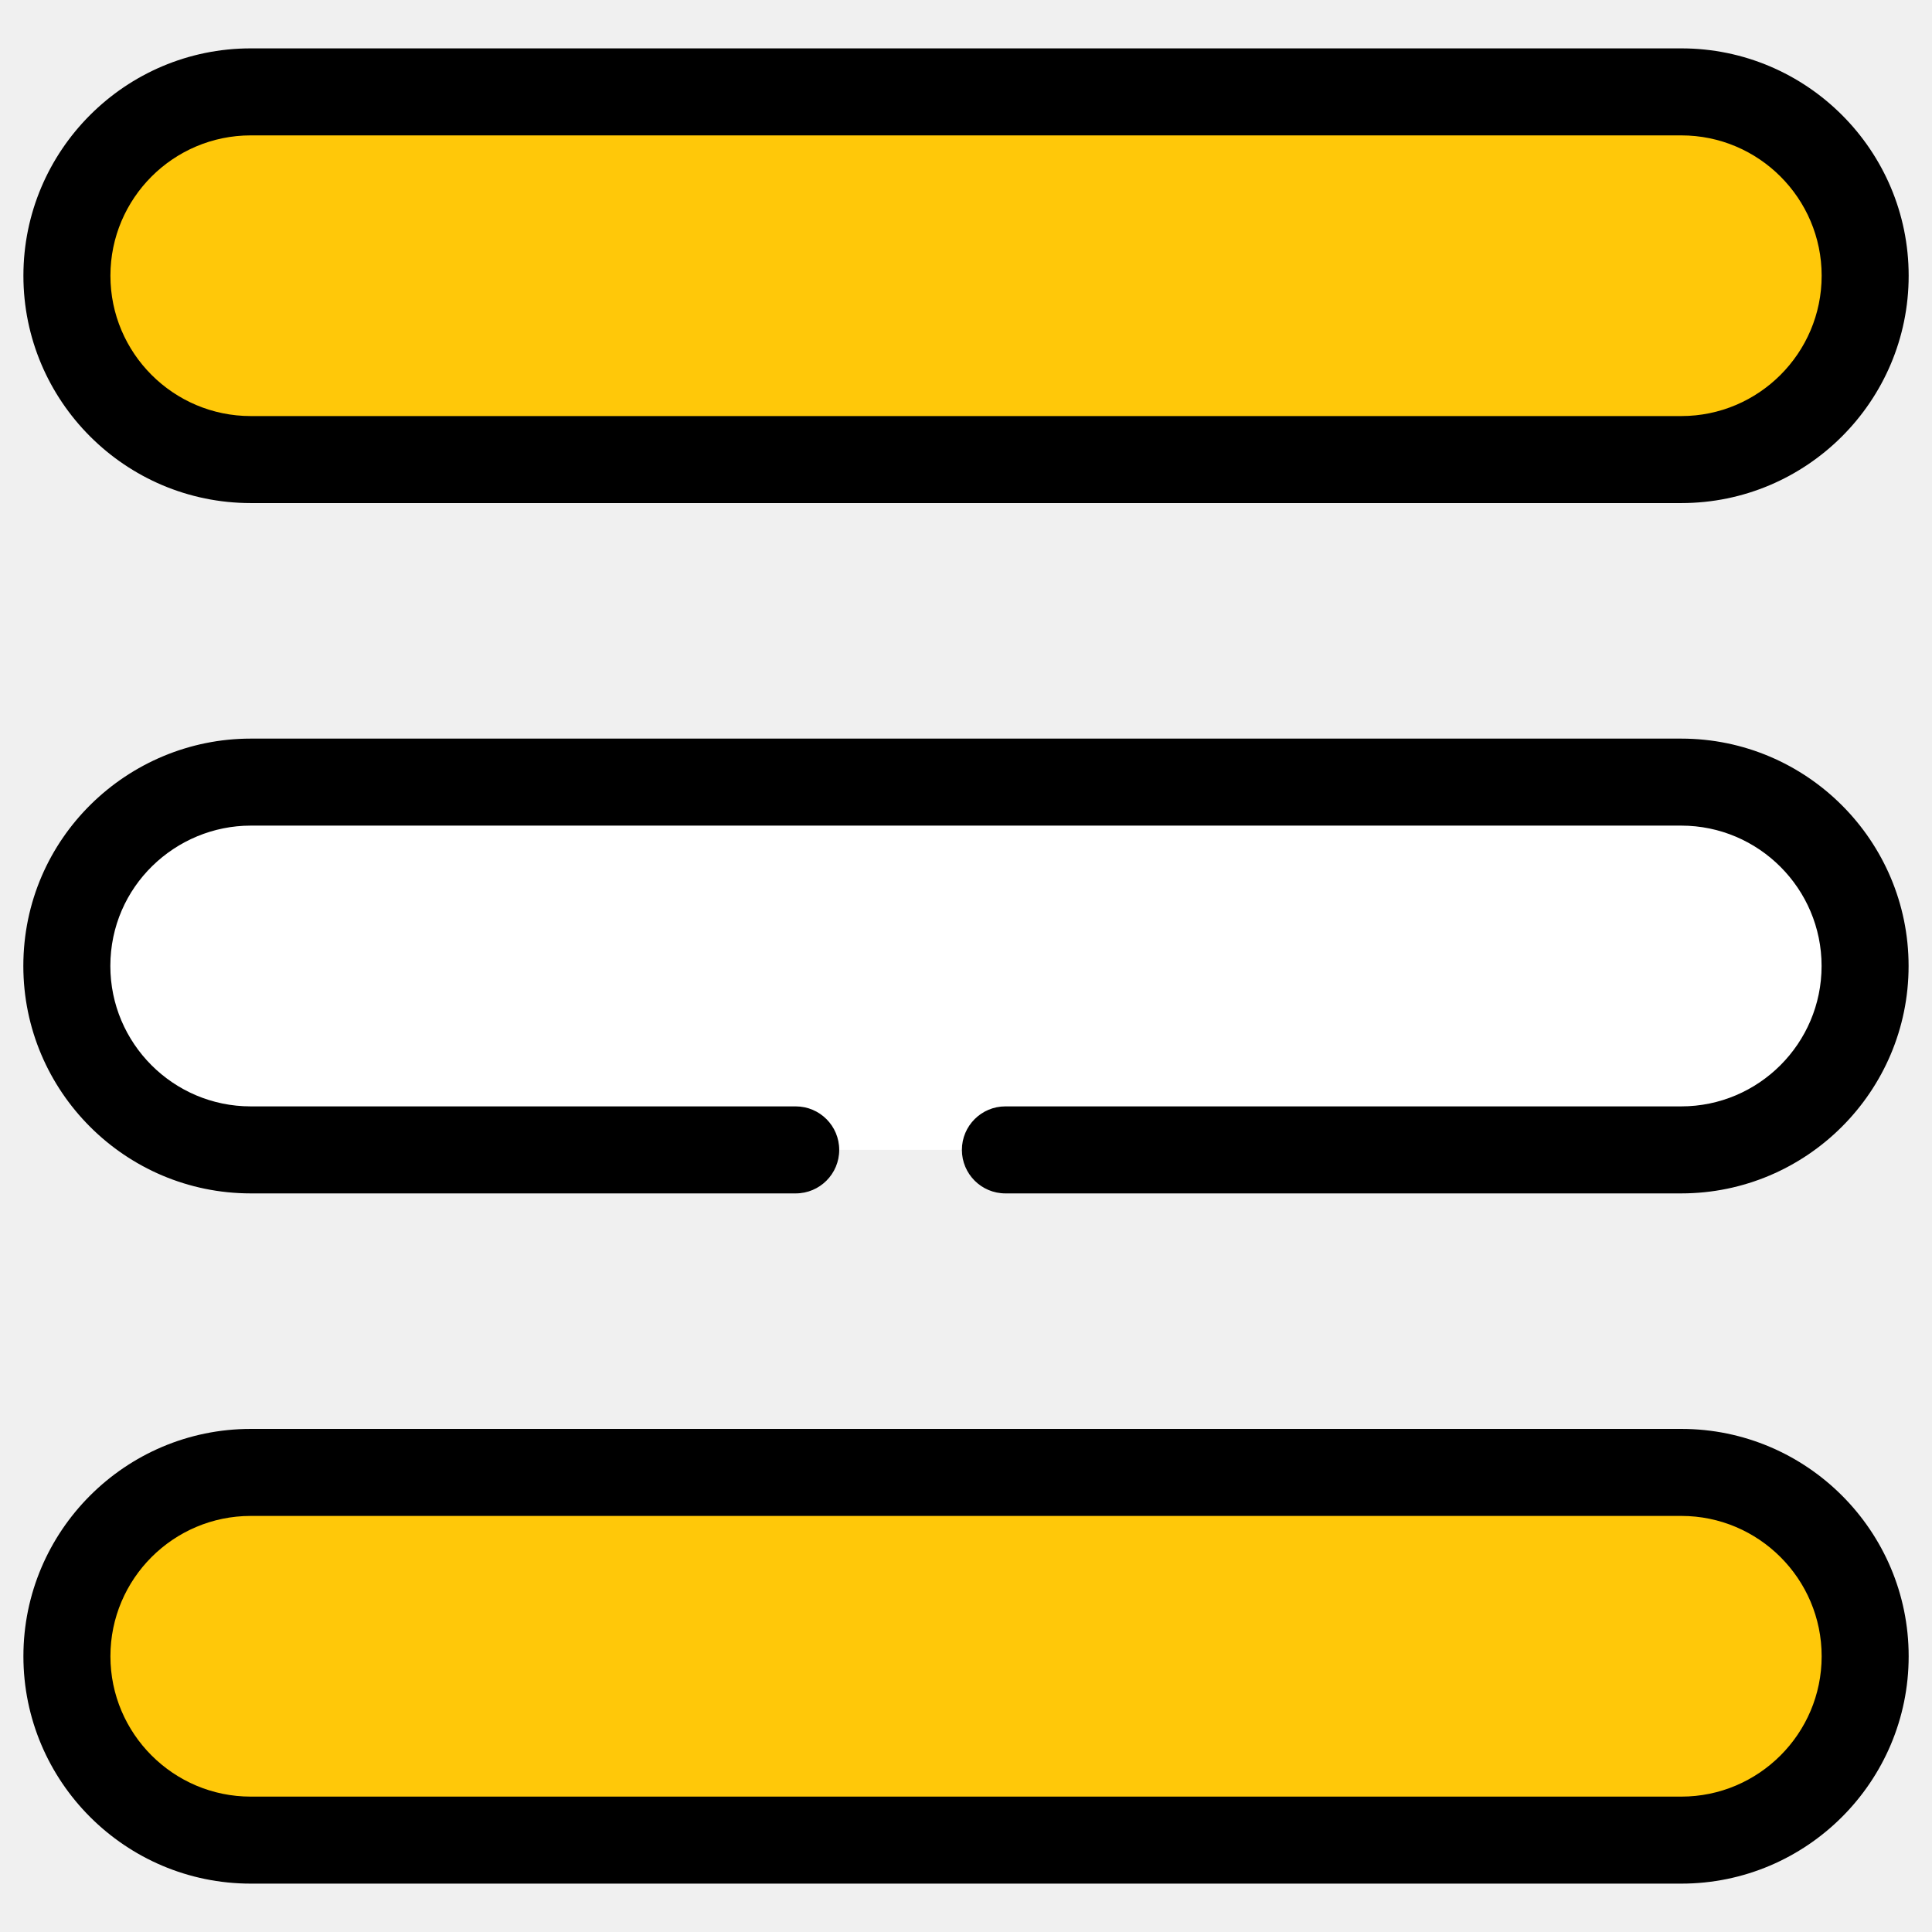
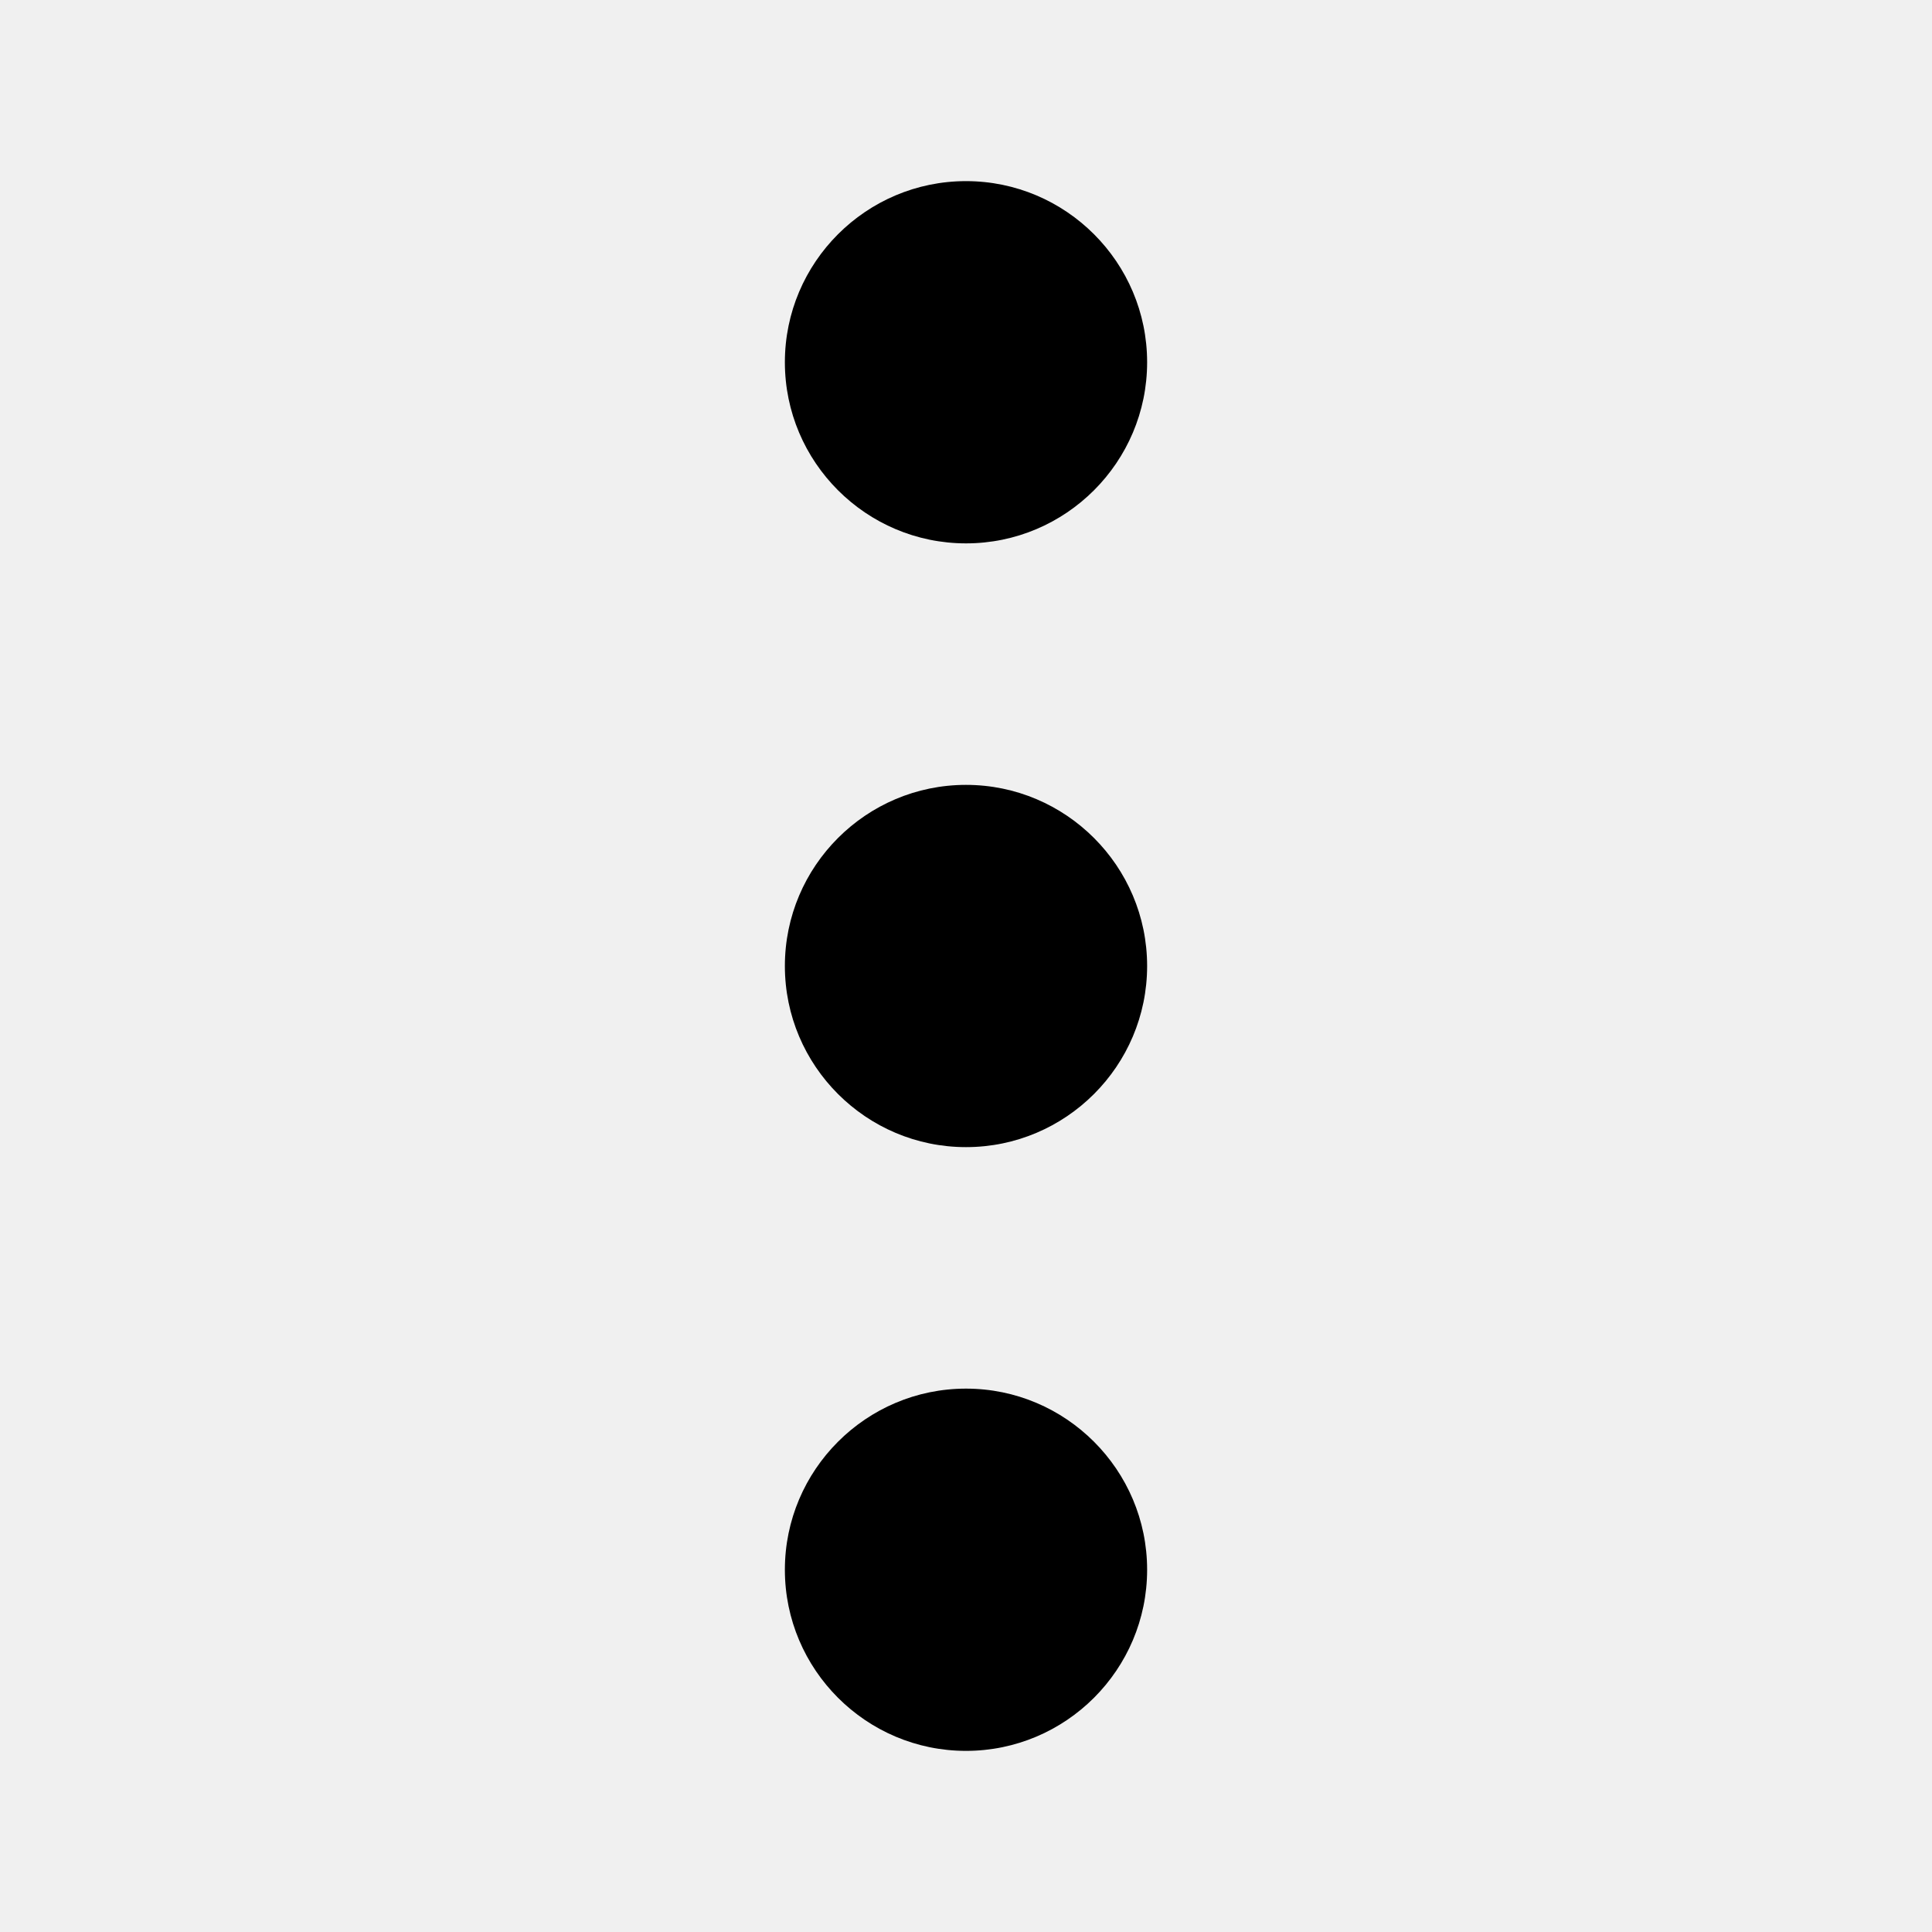
- <svg xmlns="http://www.w3.org/2000/svg" enable-background="new 0 0 512 512" height="512" viewBox="0 0 512 512" width="512">
-   <g id="_x39_1_Menu">
-     <g>
-       <path d="m494.286 73.069c0 26.908-21.813 48.722-48.722 48.722h-379.11c-26.908 0-48.722-21.813-48.722-48.722 0-26.908 21.813-48.722 48.722-48.722h379.111c26.908.001 48.721 21.814 48.721 48.722z" fill="#ffc809" />
-       <path d="m494.286 255.999c0 26.908-21.813 48.722-48.722 48.722h-379.11c-26.908 0-48.722-21.813-48.722-48.722 0-26.908 21.813-48.722 48.722-48.722h379.111c26.908 0 48.721 21.813 48.721 48.722z" fill="#fff" />
-       <path d="m494.286 438.928c0 26.908-21.813 48.722-48.722 48.722h-379.11c-26.908 0-48.722-21.813-48.722-48.722 0-26.908 21.813-48.722 48.722-48.722h379.111c26.908.001 48.721 21.814 48.721 48.722z" fill="#ffc809" />
-       <path d="m445.564 12.819h-379.109c-33.222 0-60.252 27.026-60.252 60.249s27.03 60.252 60.252 60.252h379.109c33.222 0 60.252-27.03 60.252-60.252s-27.03-60.249-60.252-60.249zm0 97.442h-379.109c-20.507 0-37.193-16.686-37.193-37.193s16.686-37.19 37.193-37.19h379.109c20.507 0 37.193 16.683 37.193 37.19s-16.686 37.193-37.193 37.193z" />
-       <path d="m445.537 293.203h-179.094c-6.369 0-11.53 5.161-11.53 11.53s5.161 11.53 11.53 11.53h179.094c33.226 0 60.26-27.034 60.26-60.26 0-33.23-27.034-60.264-60.26-60.264h-379.093c-32.531 0-60.26 26.289-60.26 60.264 0 33.226 27.034 60.26 60.26 60.26h144.427c6.369 0 11.53-5.161 11.53-11.53s-5.161-11.53-11.53-11.53h-144.427c-20.514 0-37.201-16.69-37.201-37.201 0-21.144 17.335-37.205 37.201-37.205h379.094c20.514 0 37.201 16.69 37.201 37.205-.001 20.511-16.687 37.201-37.202 37.201z" />
-       <path d="m445.564 378.676h-379.109c-33.222 0-60.252 27.03-60.252 60.252s27.03 60.252 60.252 60.252h379.109c33.222 0 60.252-27.03 60.252-60.252s-27.03-60.252-60.252-60.252zm0 97.446h-379.109c-20.507 0-37.193-16.686-37.193-37.193s16.686-37.193 37.193-37.193h379.109c20.507 0 37.193 16.686 37.193 37.193s-16.686 37.193-37.193 37.193z" />
-     </g>
-   </g>
+ <svg xmlns="http://www.w3.org/2000/svg" id="Glyph" enable-background="new 0 0 32 32" height="512" viewBox="0 0 32 32" width="512">
+   <path id="XMLID_294_" d="m13 16c0 1.654 1.346 3 3 3s3-1.346 3-3-1.346-3-3-3-3 1.346-3 3z" />
+   <path id="XMLID_295_" d="m13 26c0 1.654 1.346 3 3 3s3-1.346 3-3-1.346-3-3-3-3 1.346-3 3z" />
+   <path id="XMLID_297_" d="m13 6c0 1.654 1.346 3 3 3s3-1.346 3-3-1.346-3-3-3-3 1.346-3 3z" />
</svg>
